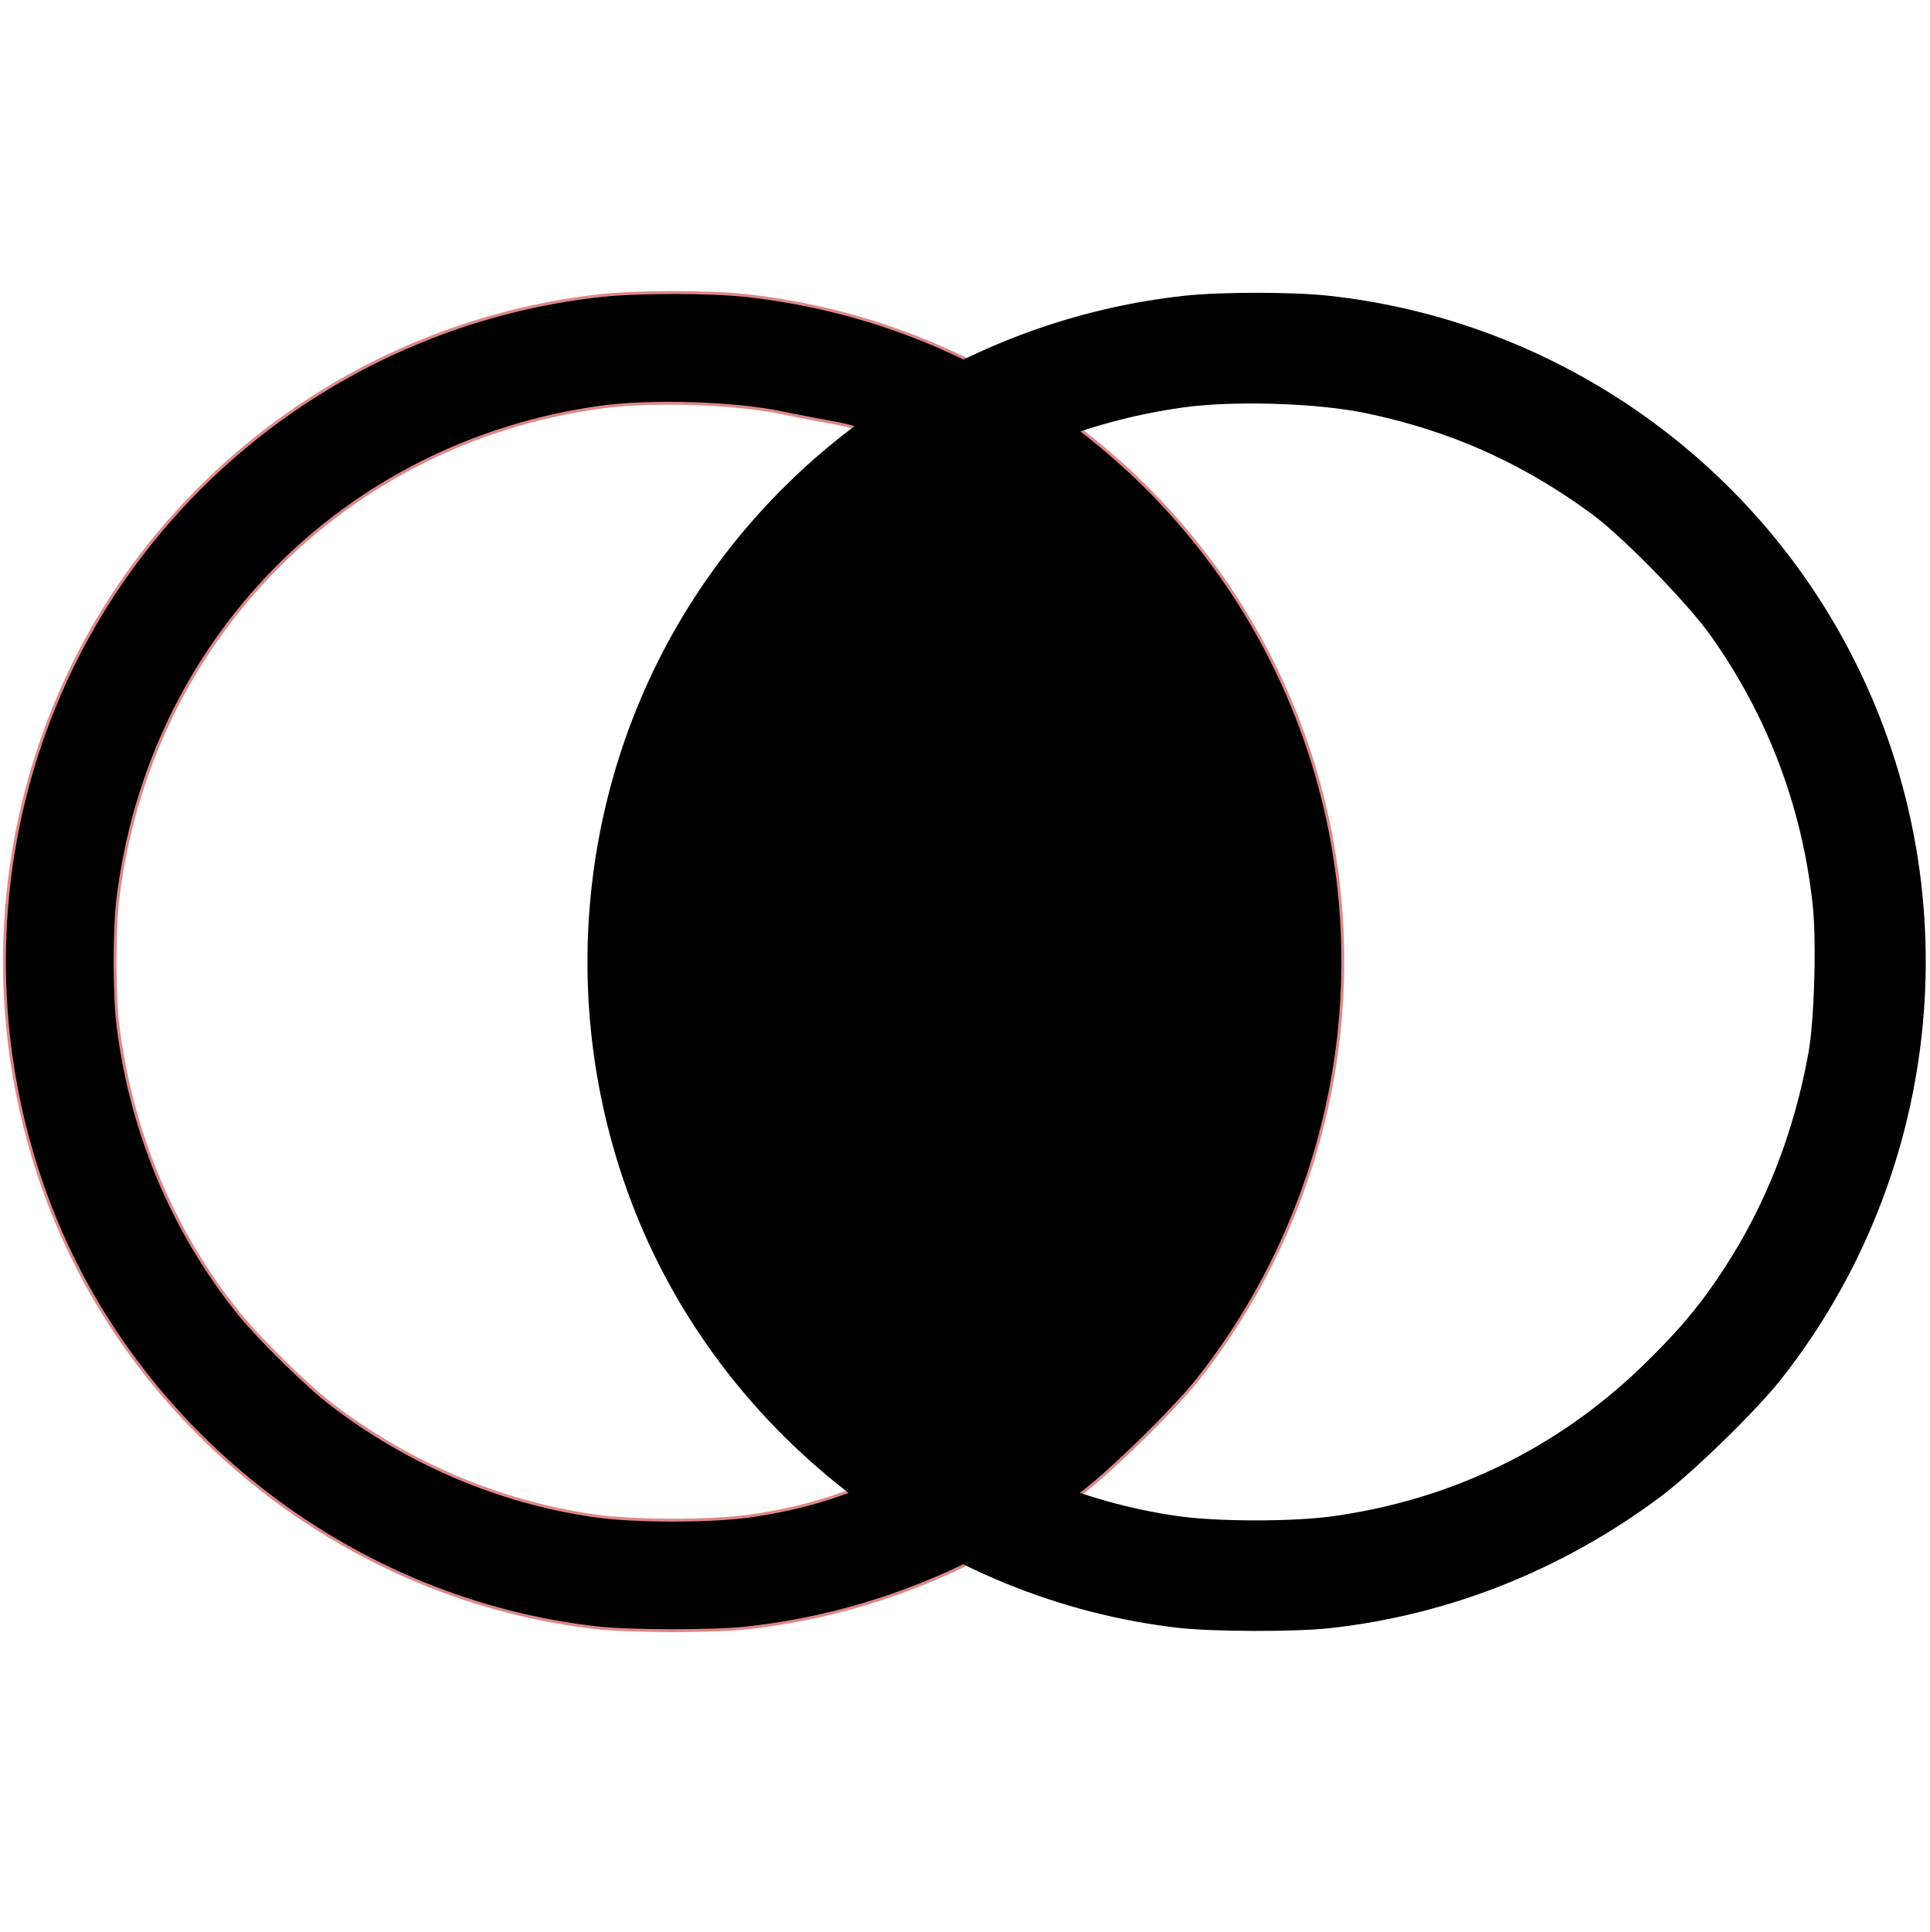
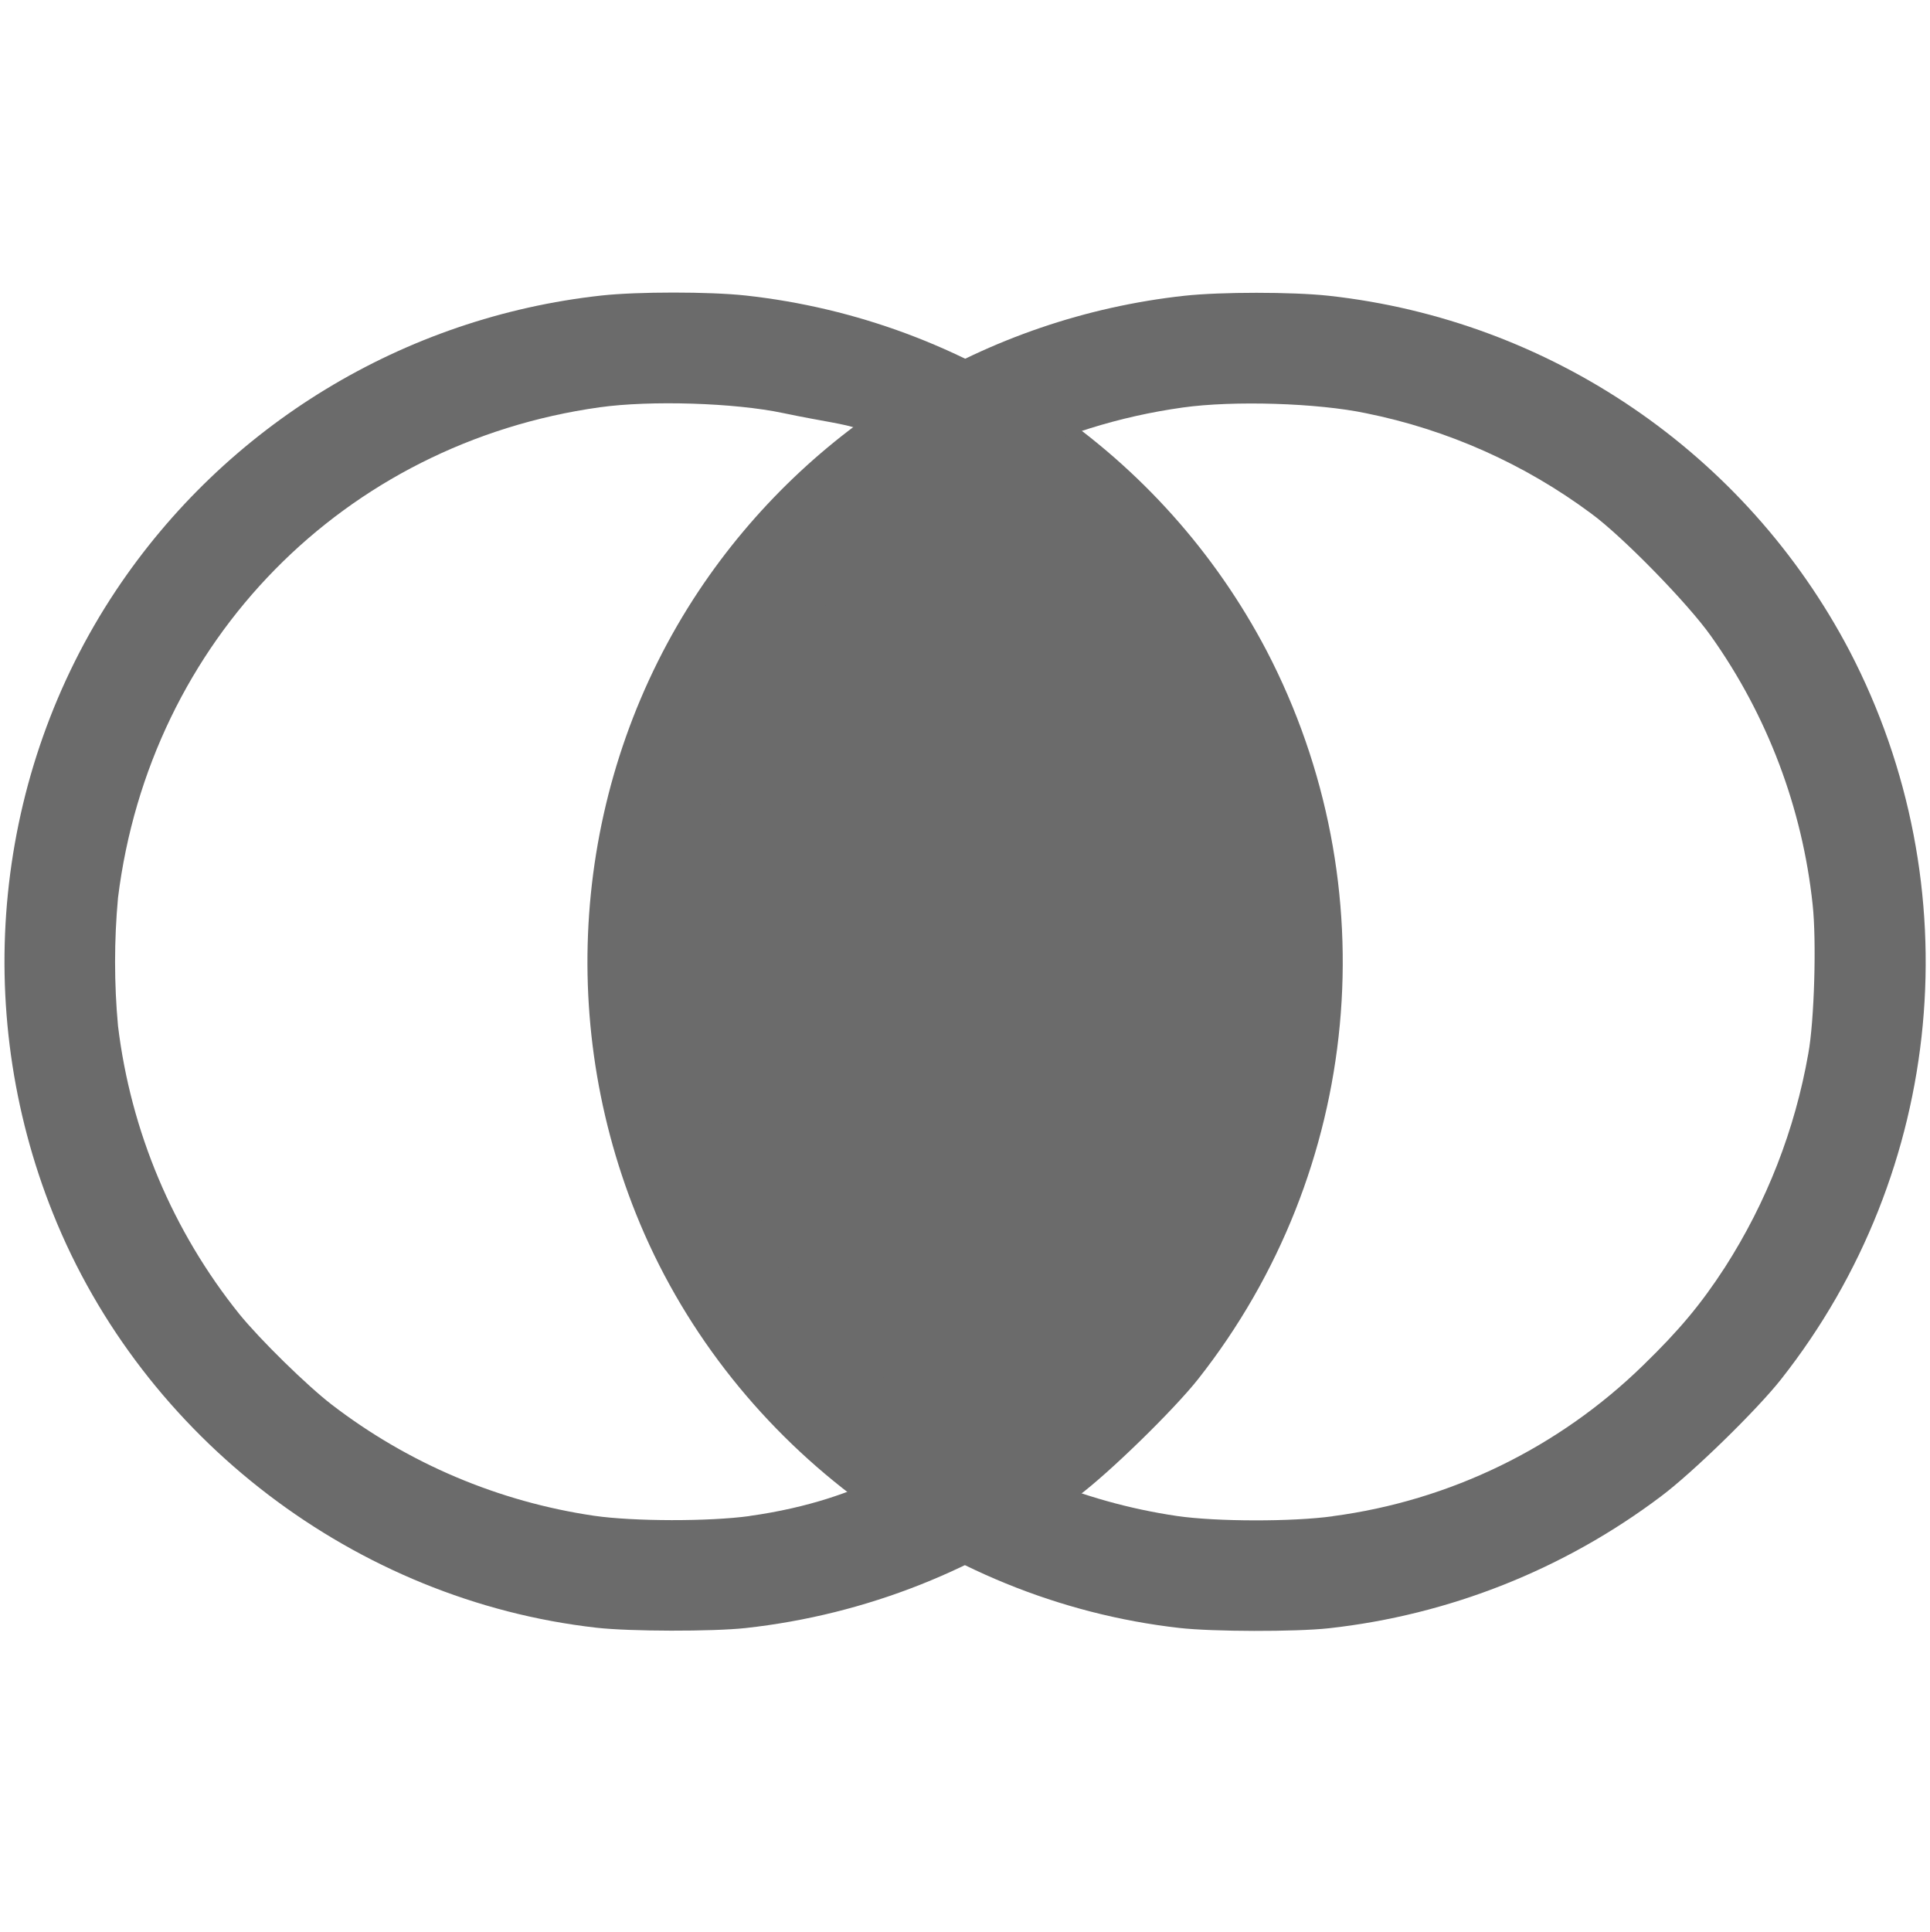
- <svg xmlns="http://www.w3.org/2000/svg" width="24mm" height="24.027mm" viewBox="0 0 24 24.027" version="1.1" id="svg919">
-   <defs id="defs913" />
-   <path style="fill:#000000;stroke-width:0.036;stroke:#de8787" d="M 7.42,20.243 C 4.428,19.906 1.78,17.888 0.659,15.092 -0.366,12.535 -0.072,9.62 1.44,7.347 2.807,5.291 5.028,3.942 7.482,3.675 7.933,3.626 8.825,3.626 9.276,3.675 12.029,3.974 14.469,5.636 15.754,8.089 17.28,11 16.946,14.558 14.903,17.151 14.601,17.534 13.801,18.315 13.41,18.607 12.183,19.523 10.767,20.086 9.276,20.247 8.863,20.292 7.833,20.29 7.42,20.243 Z M 9.325,18.854 C 10.813,18.646 11.498,18.037 11.498,18.037 8.617,16.68 6.074,7.844 11.499,5.846 10.627,5.211 10.793,5.358 9.742,5.136 9.139,5.009 8.091,4.976 7.46,5.065 4.279,5.51 1.864,7.969 1.468,11.164 1.419,11.558 1.419,12.365 1.468,12.759 1.632,14.082 2.155,15.323 2.976,16.341 3.234,16.659 3.818,17.232 4.126,17.468 5.092,18.205 6.214,18.681 7.392,18.851 7.882,18.922 8.826,18.923 9.325,18.854 Z" id="path837" />
-   <path id="path1508" d="M 14.672,20.246 C 11.68,19.909 9.032,17.891 7.911,15.095 6.886,12.538 7.18,9.623 8.692,7.35 10.059,5.294 12.28,3.945 14.734,3.678 15.184,3.629 16.077,3.629 16.528,3.678 19.281,3.977 21.72,5.639 23.006,8.092 24.531,11.002 24.197,14.561 22.155,17.154 21.853,17.537 21.053,18.317 20.661,18.61 19.435,19.526 18.019,20.088 16.528,20.25 16.115,20.295 15.085,20.293 14.672,20.246 Z M 16.577,18.857 C 18.064,18.649 19.375,18.012 20.44,16.979 20.889,16.543 21.16,16.219 21.457,15.761 21.968,14.973 22.314,14.088 22.494,13.104 22.569,12.7 22.598,11.701 22.548,11.248 22.415,10.031 21.99,8.909 21.284,7.911 20.997,7.504 20.177,6.666 19.793,6.386 18.92,5.75 18.045,5.36 16.994,5.139 16.391,5.012 15.343,4.979 14.712,5.068 11.531,5.513 9.115,7.972 8.72,11.167 8.671,11.561 8.671,12.368 8.72,12.761 8.884,14.085 9.406,15.326 10.228,16.344 10.485,16.662 11.069,17.235 11.378,17.471 12.343,18.208 13.465,18.684 14.644,18.854 15.133,18.925 16.078,18.926 16.577,18.857 Z" style="fill:#000000;stroke-width:0.036" />
+ <svg xmlns="http://www.w3.org/2000/svg" width="24mm" height="90.812" viewBox="0 0 24 24.027">
+   <path style="fill:#6b6b6b;stroke-width:.036;stroke:none;fill-opacity:1" d="M7.42 20.243c-2.992-.337-5.64-2.355-6.76-5.15-1.026-2.558-.732-5.473.78-7.746a8.353 8.353 0 0 1 6.042-3.672c.45-.049 1.343-.049 1.794 0a8.347 8.347 0 0 1 6.478 4.414 8.381 8.381 0 0 1-.85 9.062c-.303.383-1.103 1.164-1.494 1.456a8.4 8.4 0 0 1-4.134 1.64c-.413.045-1.443.043-1.856-.004zm1.905-1.39c1.488-.207 2.173-.816 2.173-.816-2.88-1.357-5.424-10.193.001-12.19-.872-.636-.706-.49-1.757-.71-.603-.128-1.651-.16-2.282-.072-3.18.445-5.596 2.904-5.992 6.1a8.711 8.711 0 0 0 0 1.594 7.081 7.081 0 0 0 1.508 3.582c.258.318.842.89 1.15 1.127a7.038 7.038 0 0 0 3.266 1.383c.49.071 1.434.072 1.933.003z" />
+   <path d="M14.672 20.246c-2.992-.337-5.64-2.355-6.761-5.151-1.025-2.557-.731-5.472.78-7.745a8.353 8.353 0 0 1 6.043-3.672c.45-.049 1.343-.049 1.794 0a8.347 8.347 0 0 1 6.478 4.414 8.381 8.381 0 0 1-.851 9.062c-.302.383-1.102 1.163-1.494 1.456a8.4 8.4 0 0 1-4.133 1.64c-.413.045-1.443.043-1.856-.004zm1.905-1.39a6.804 6.804 0 0 0 3.863-1.877c.449-.436.72-.76 1.017-1.218a7.228 7.228 0 0 0 1.037-2.657c.075-.404.104-1.403.054-1.856a7.05 7.05 0 0 0-1.264-3.337c-.287-.407-1.107-1.245-1.491-1.525a7.024 7.024 0 0 0-2.8-1.247c-.602-.127-1.65-.16-2.281-.071-3.18.445-5.597 2.904-5.992 6.1a8.711 8.711 0 0 0 0 1.593 7.081 7.081 0 0 0 1.508 3.583c.257.318.841.89 1.15 1.127a7.038 7.038 0 0 0 3.266 1.383c.49.071 1.434.072 1.933.003z" style="fill:#6b6b6b;stroke-width:.036;stroke:none;fill-opacity:1" />
</svg>
